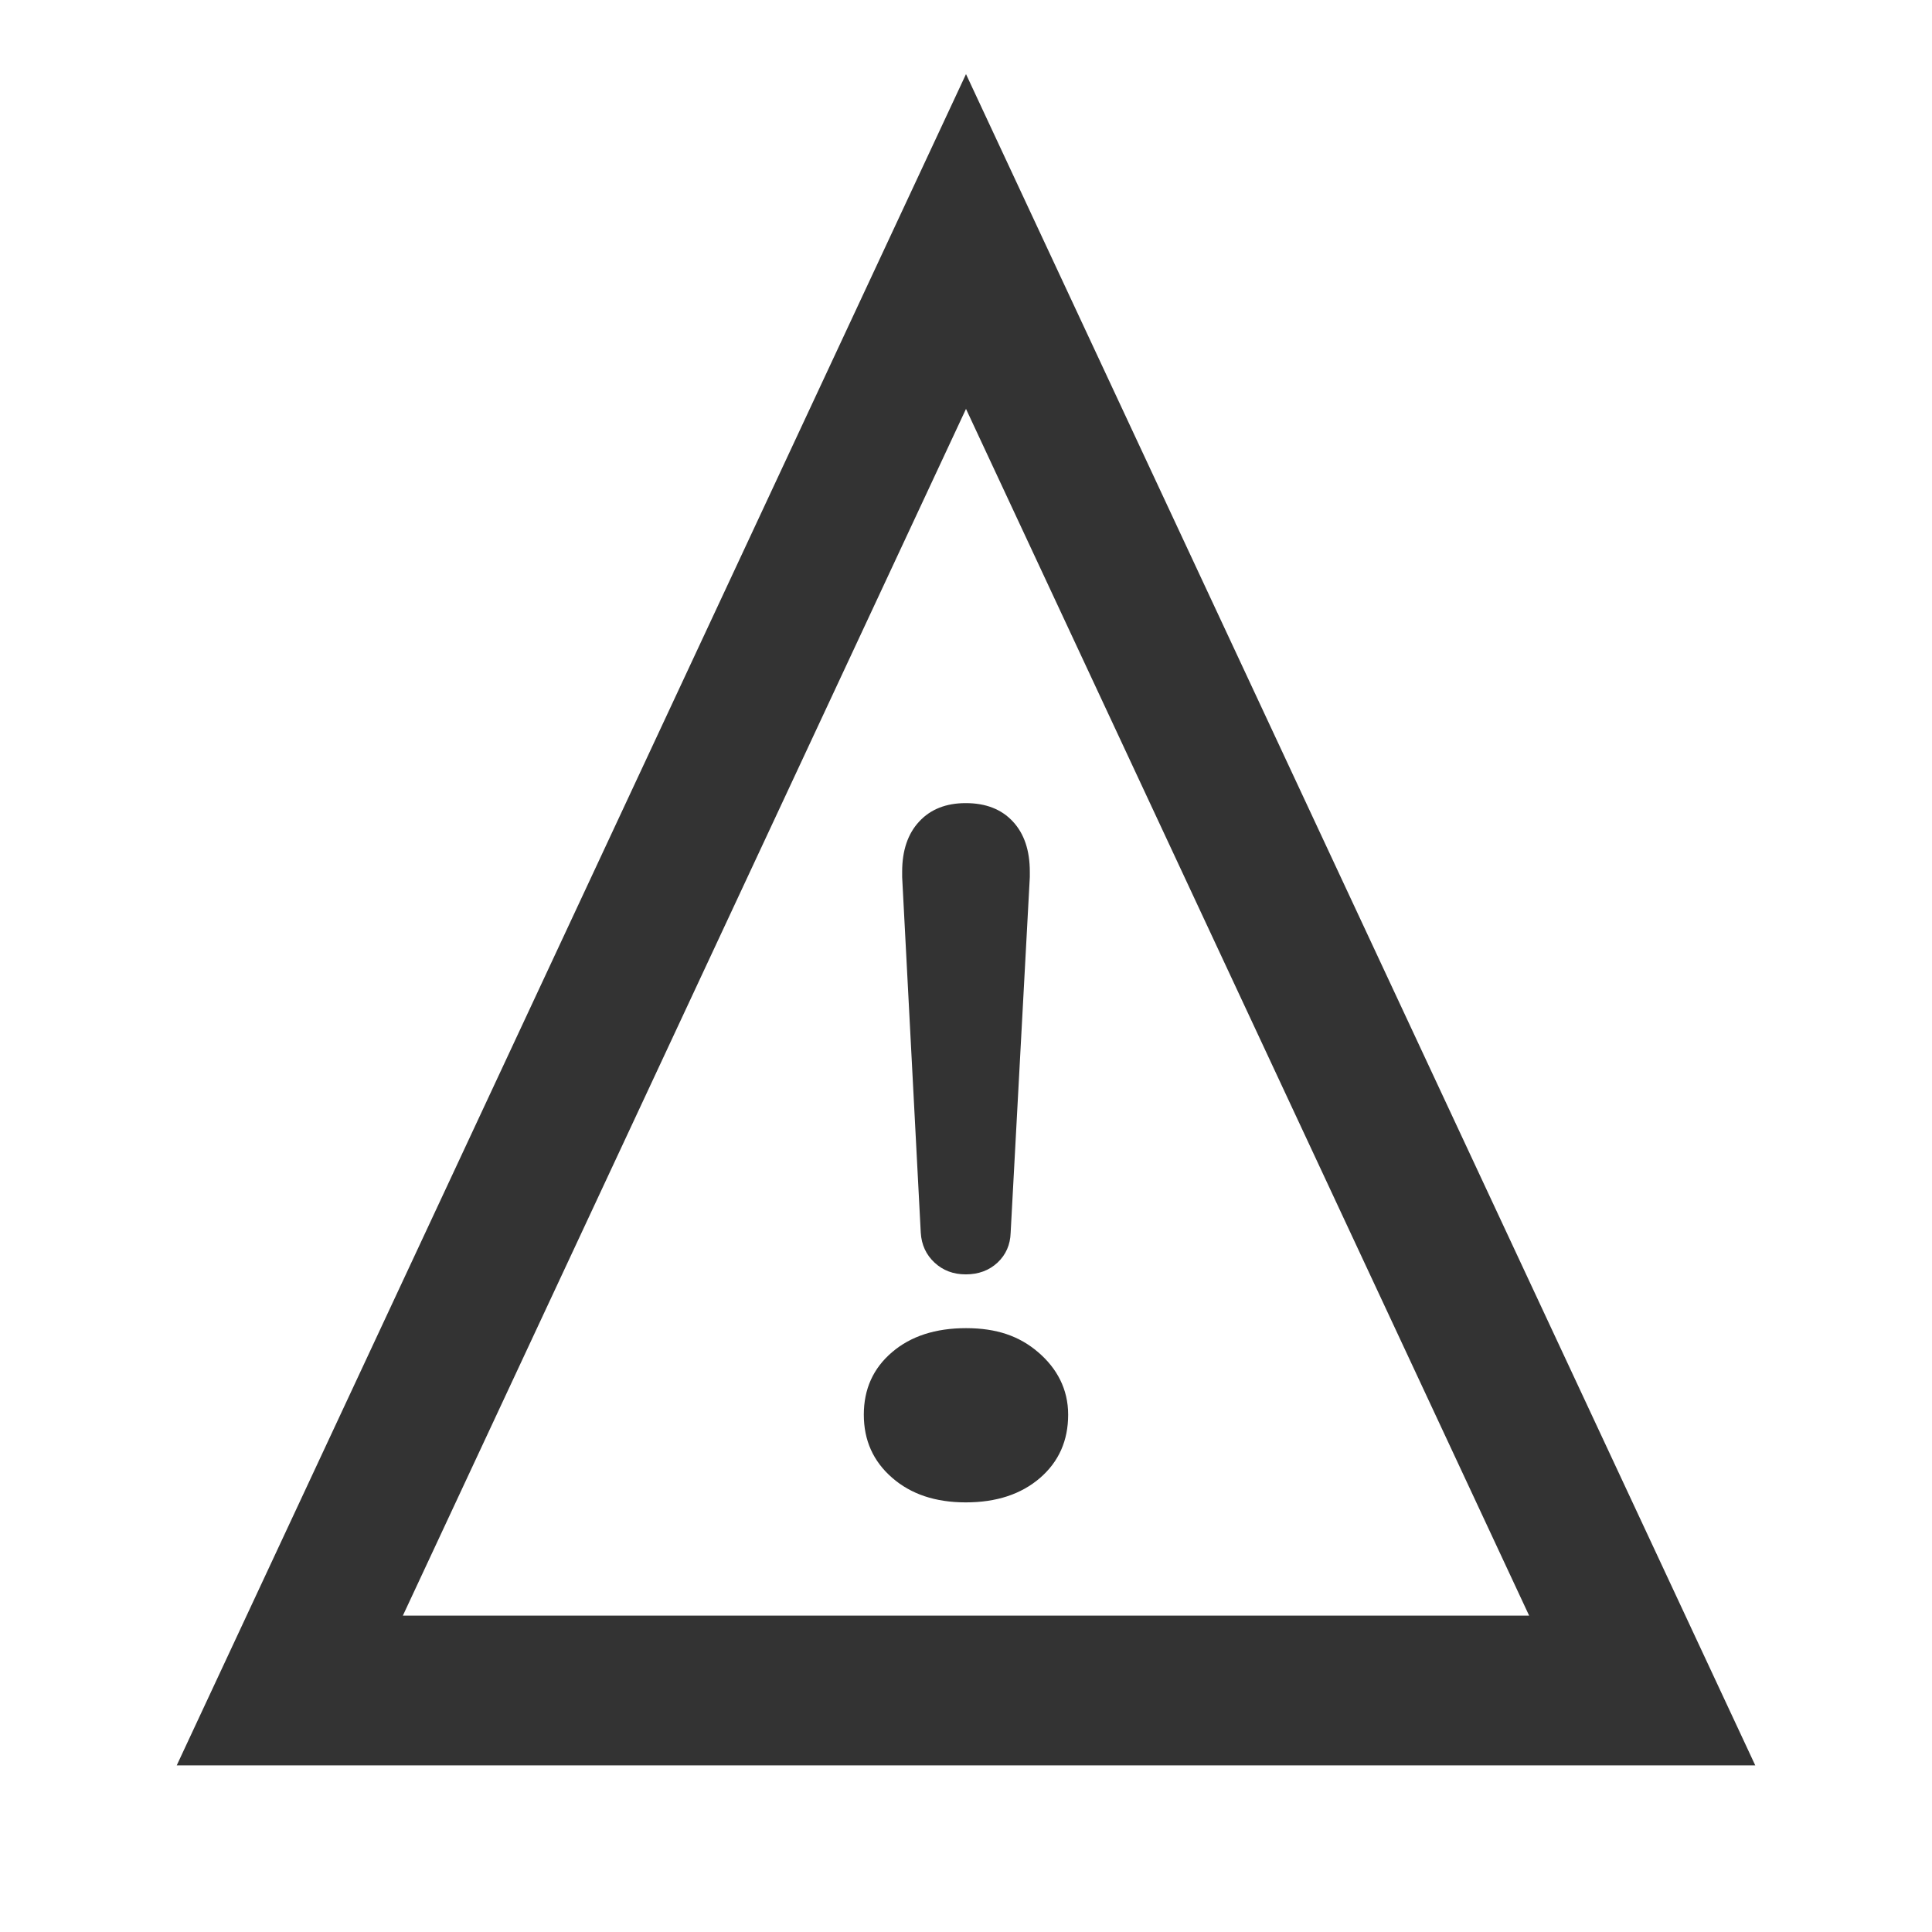
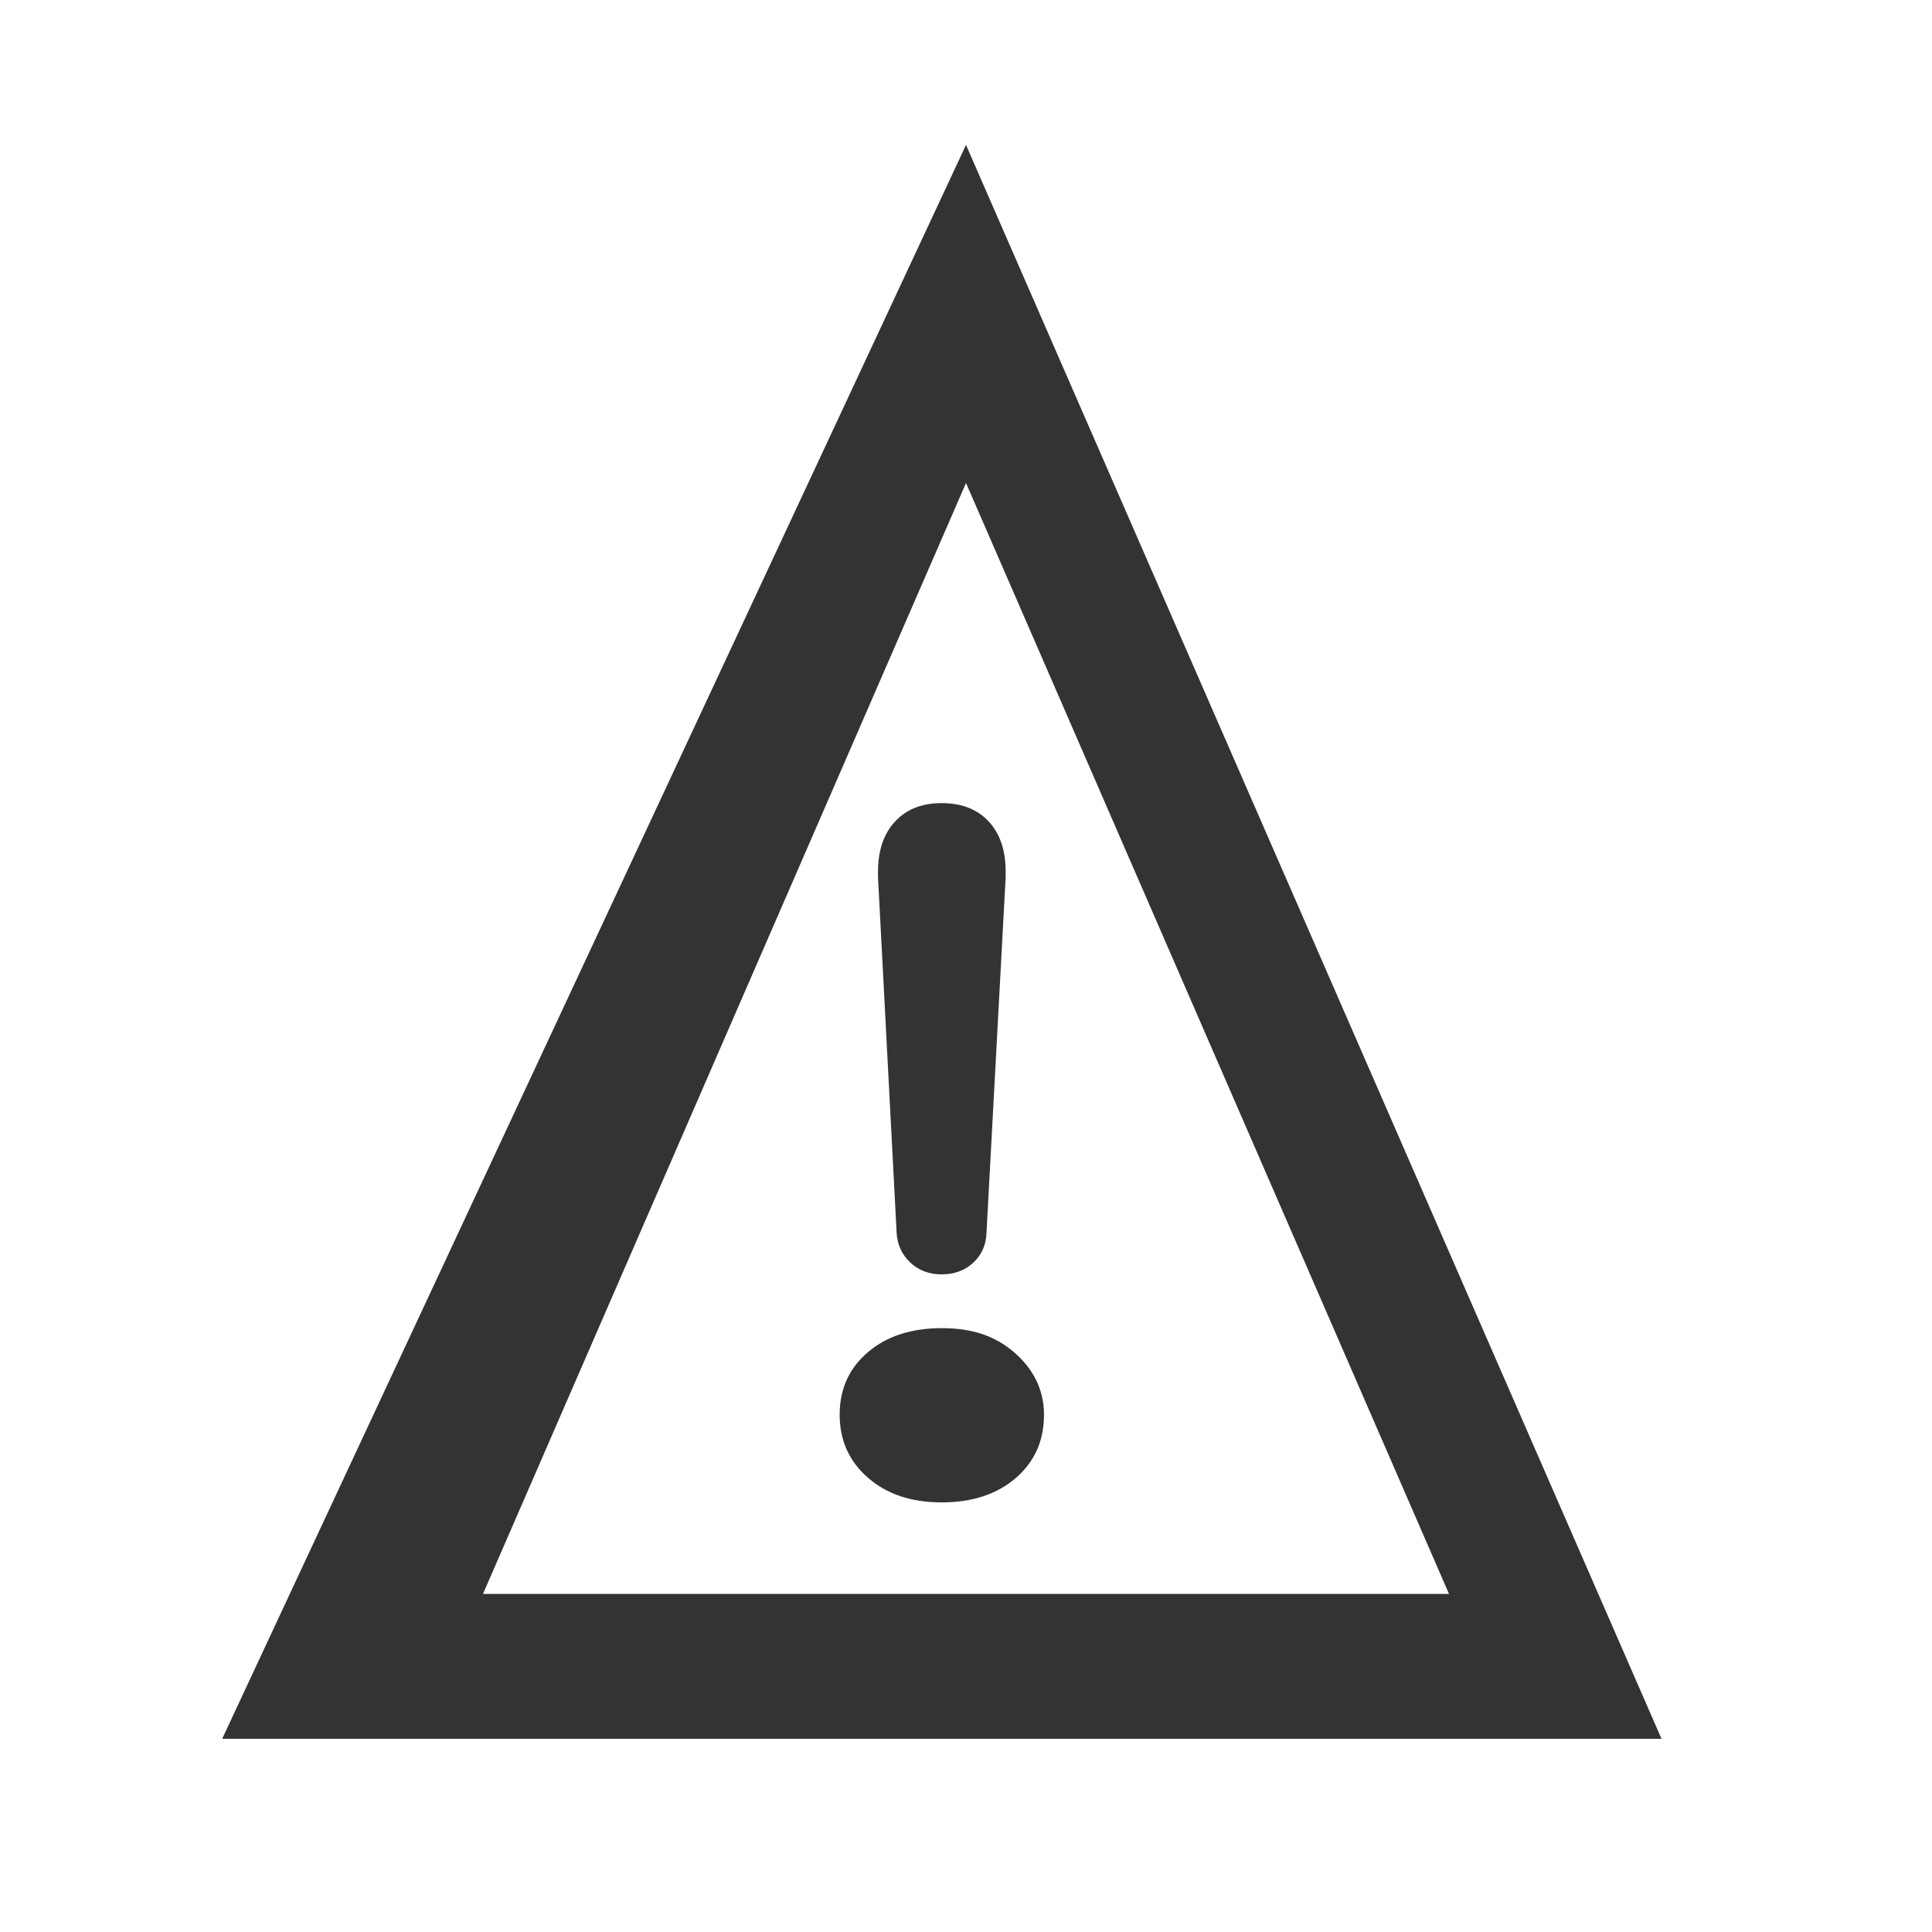
<svg xmlns="http://www.w3.org/2000/svg" viewBox="0 0 40 40" version="1.1" xml:space="preserve">
-   <g class="wri">
-     <g transform="matrix(0.933333,0,0,1,2.26667,-1)">
-       <path d="M19,6L34,36L4,36L19,6Z" style="fill:none;stroke:rgb(51,51,51);stroke-width:3.1px;" />
-     </g>
-     <g transform="matrix(1.93626,0,0,1.93626,-21.3404,-13.6321)">
+   <g>
+     <path d="M34.4,36L4.6,36L20,3L34.4,36ZM30,33L20,10L10,33L30,33Z" style="fill:rgb(51,51,51);" />
+     <g transform="matrix(1.93626,0,0,1.93626,-21.8404,-13.6321)">
      <path d="M22.033,16.419L21.828,20.222C21.824,20.351 21.777,20.457 21.688,20.541C21.598,20.625 21.484,20.667 21.348,20.667C21.215,20.667 21.104,20.625 21.014,20.541C20.924,20.457 20.875,20.351 20.867,20.222L20.668,16.419L20.668,16.361C20.668,16.134 20.729,15.955 20.85,15.825C20.971,15.694 21.137,15.628 21.348,15.628C21.563,15.628 21.731,15.694 21.852,15.825C21.973,15.955 22.033,16.134 22.033,16.361L22.033,16.419ZM20.258,22.167C20.258,21.894 20.358,21.671 20.56,21.499C20.761,21.327 21.026,21.242 21.351,21.242C21.679,21.242 21.921,21.327 22.122,21.499C22.323,21.671 22.443,21.894 22.443,22.167C22.443,22.445 22.343,22.67 22.142,22.844C21.94,23.018 21.676,23.105 21.348,23.105C21.023,23.105 20.761,23.017 20.56,22.841C20.358,22.665 20.258,22.441 20.258,22.167Z" style="fill:rgb(51,51,51);fill-rule:nonzero;" />
    </g>
  </g>
</svg>
